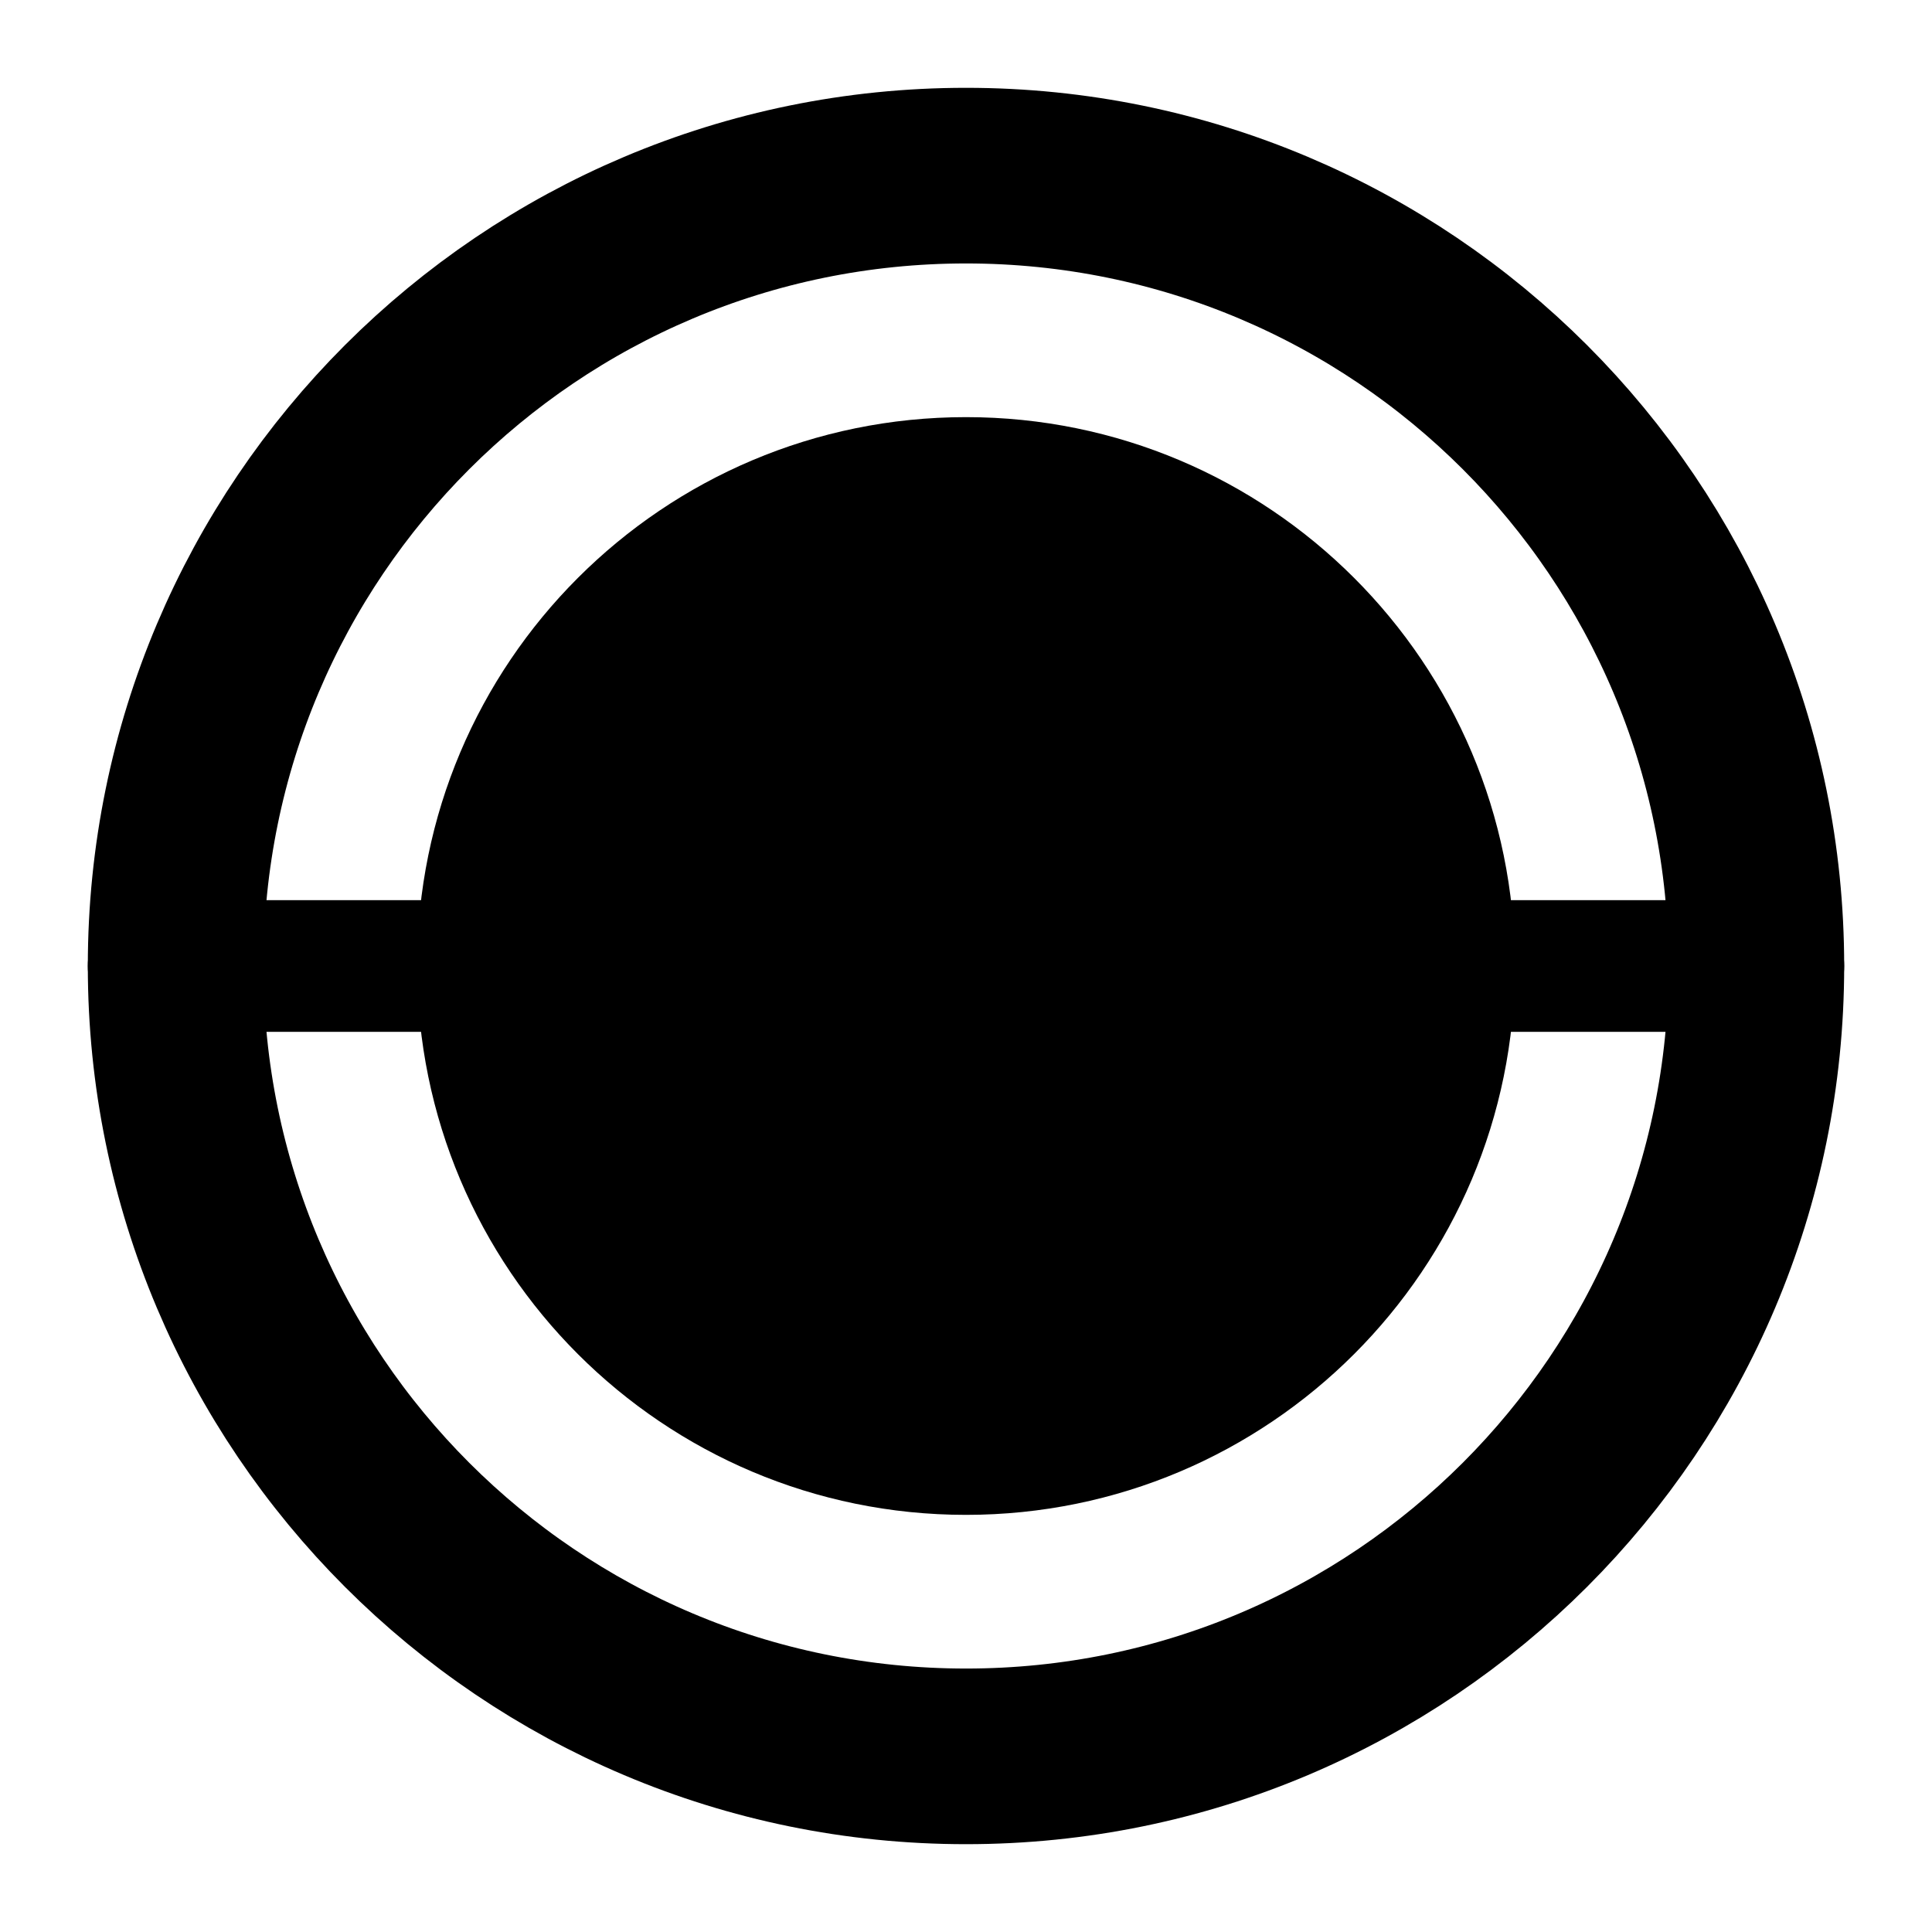
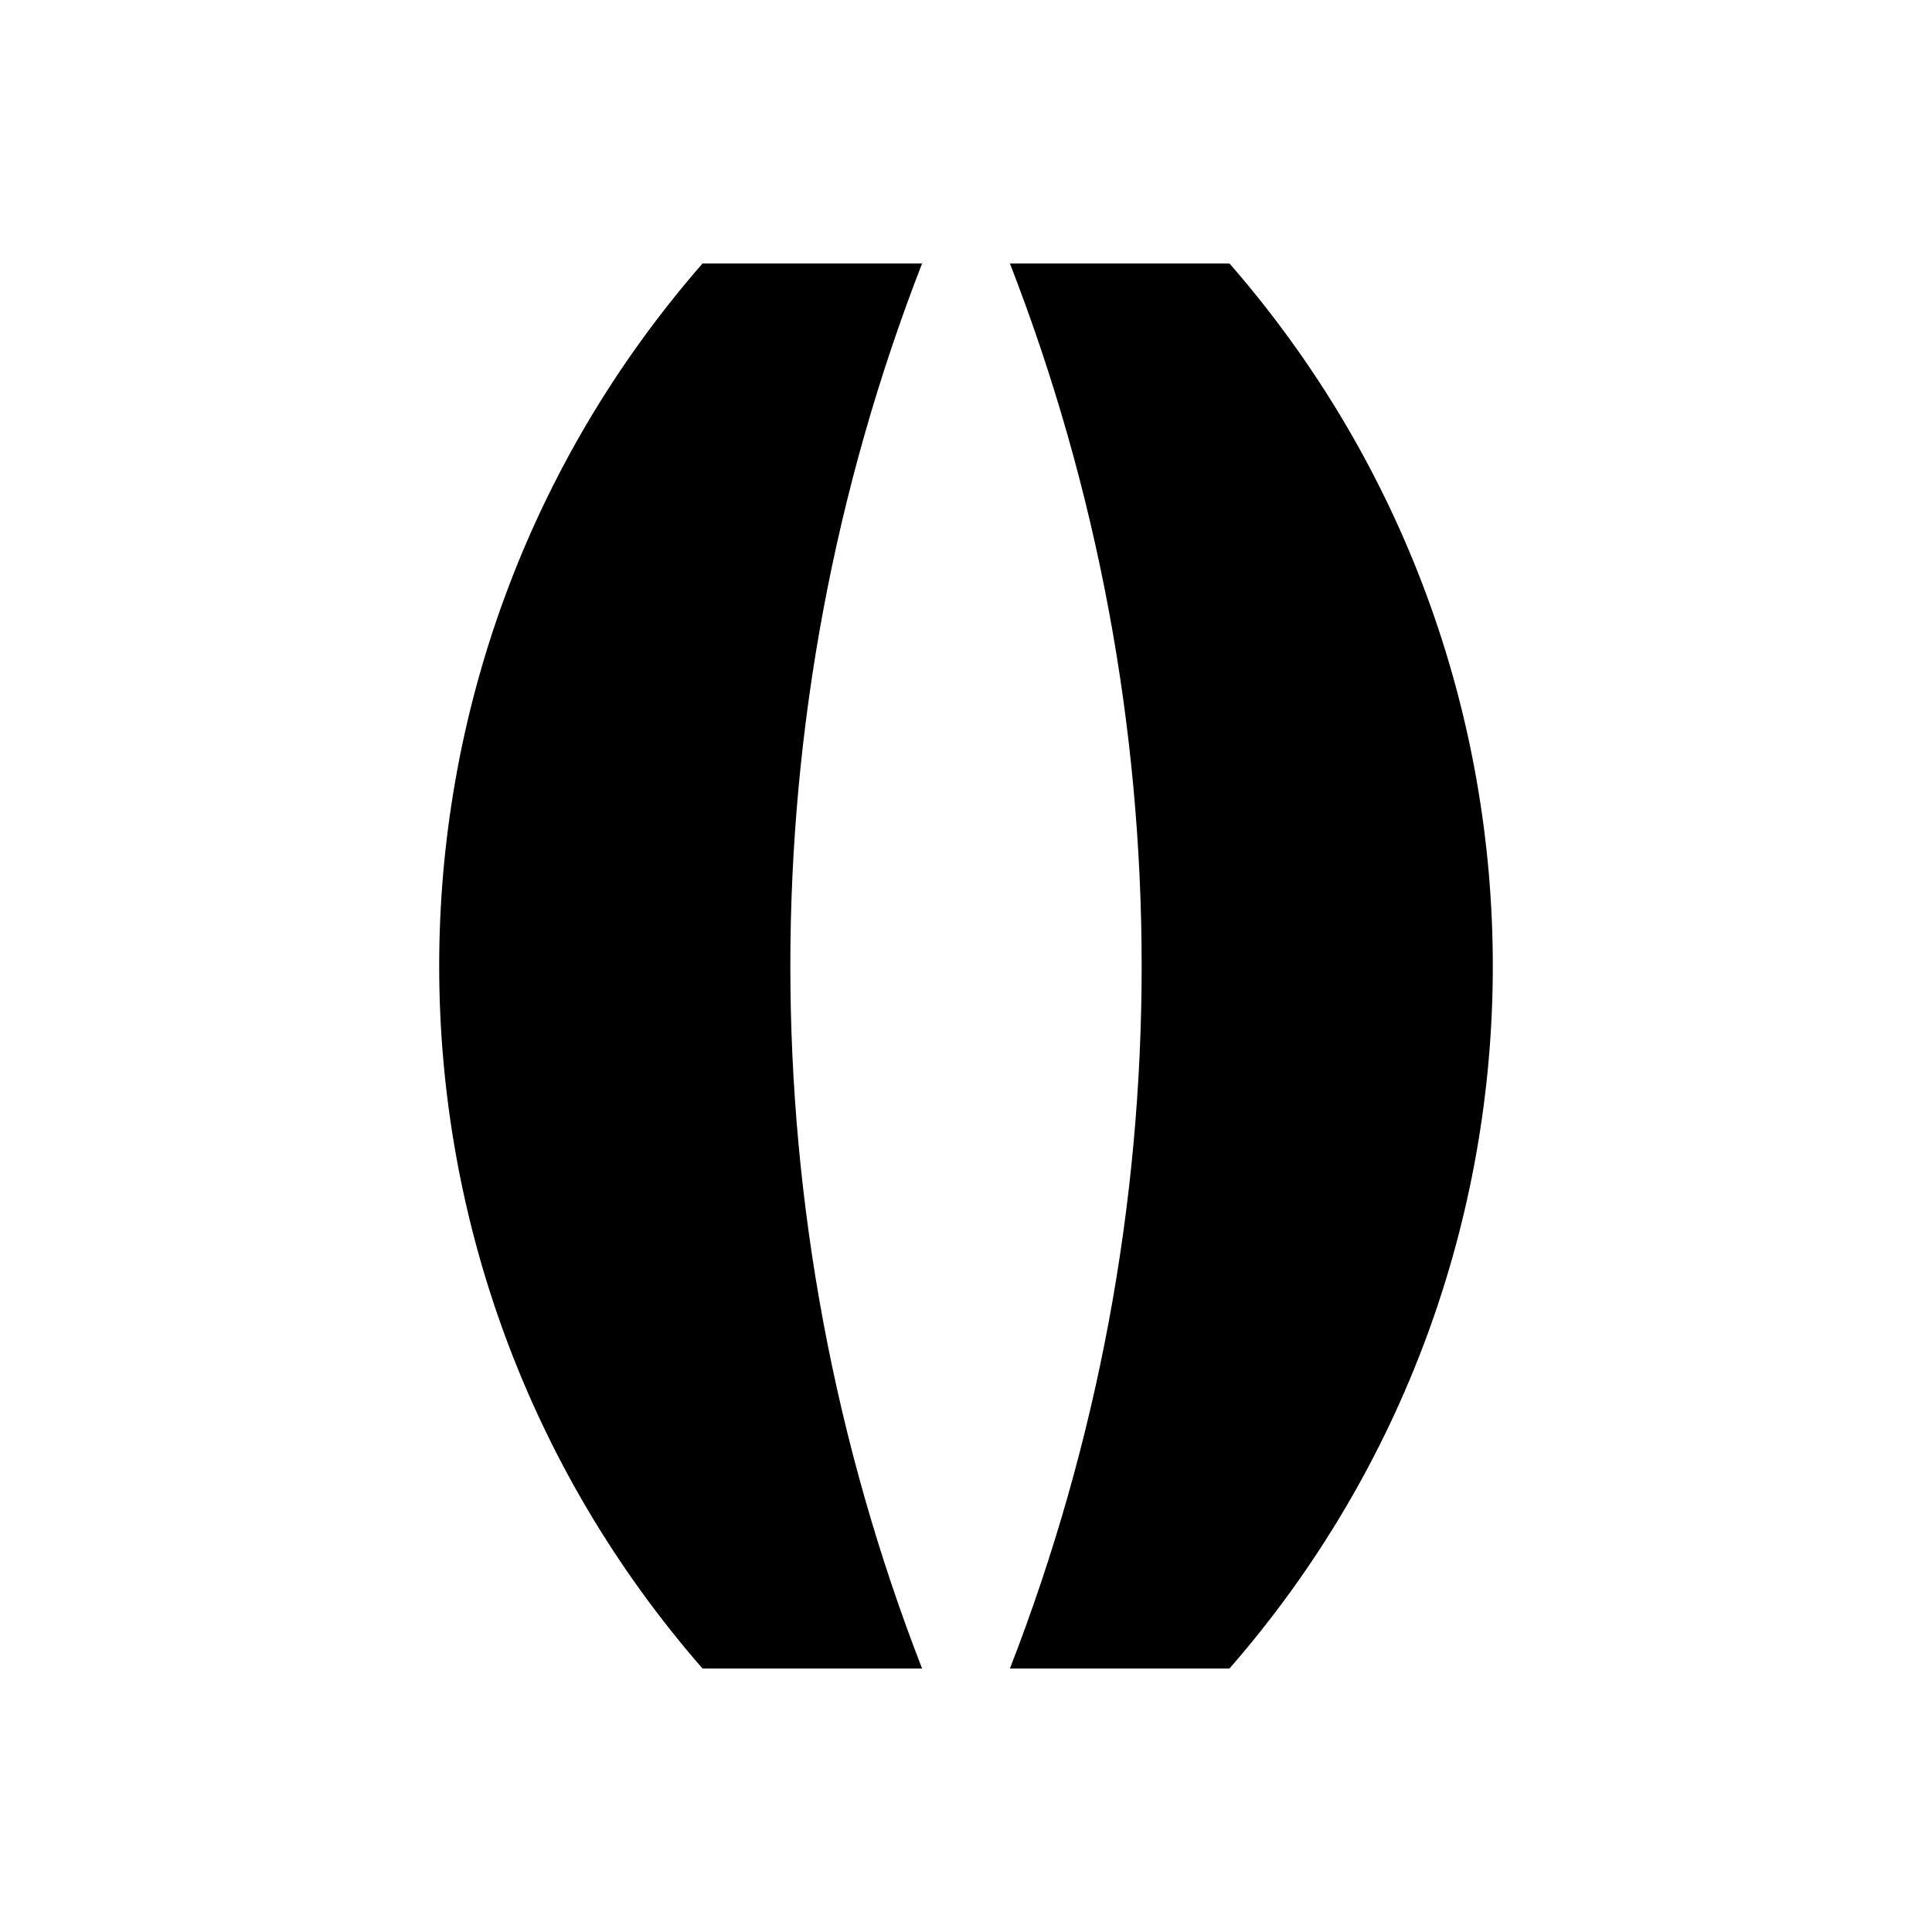
- <svg xmlns="http://www.w3.org/2000/svg" viewBox="0 0 44 44">
-   <circle cx="22" cy="22" r="18" fill="none" stroke="#000" stroke-width="4" />
-   <circle cx="22" cy="22" r="12.5" fill="#000" />
-   <rect x="2" y="20.5" width="40" height="3" rx="1.5" fill="#000" />
+ <svg xmlns="http://www.w3.org/2000/svg" viewBox="0 0 22 22" width="22" height="22">
+   <g fill="#000">
+     <path d="M8 3A12.17 12.17 0 0 0 8 19L10.5 19A22.08 22.08 0 0 1 10.5 3Z" />
+     <path d="M14 3A12.17 12.17 0 0 1 14 19L11.5 19A22.08 22.08 0 0 0 11.5 3Z" />
+   </g>
</svg>
